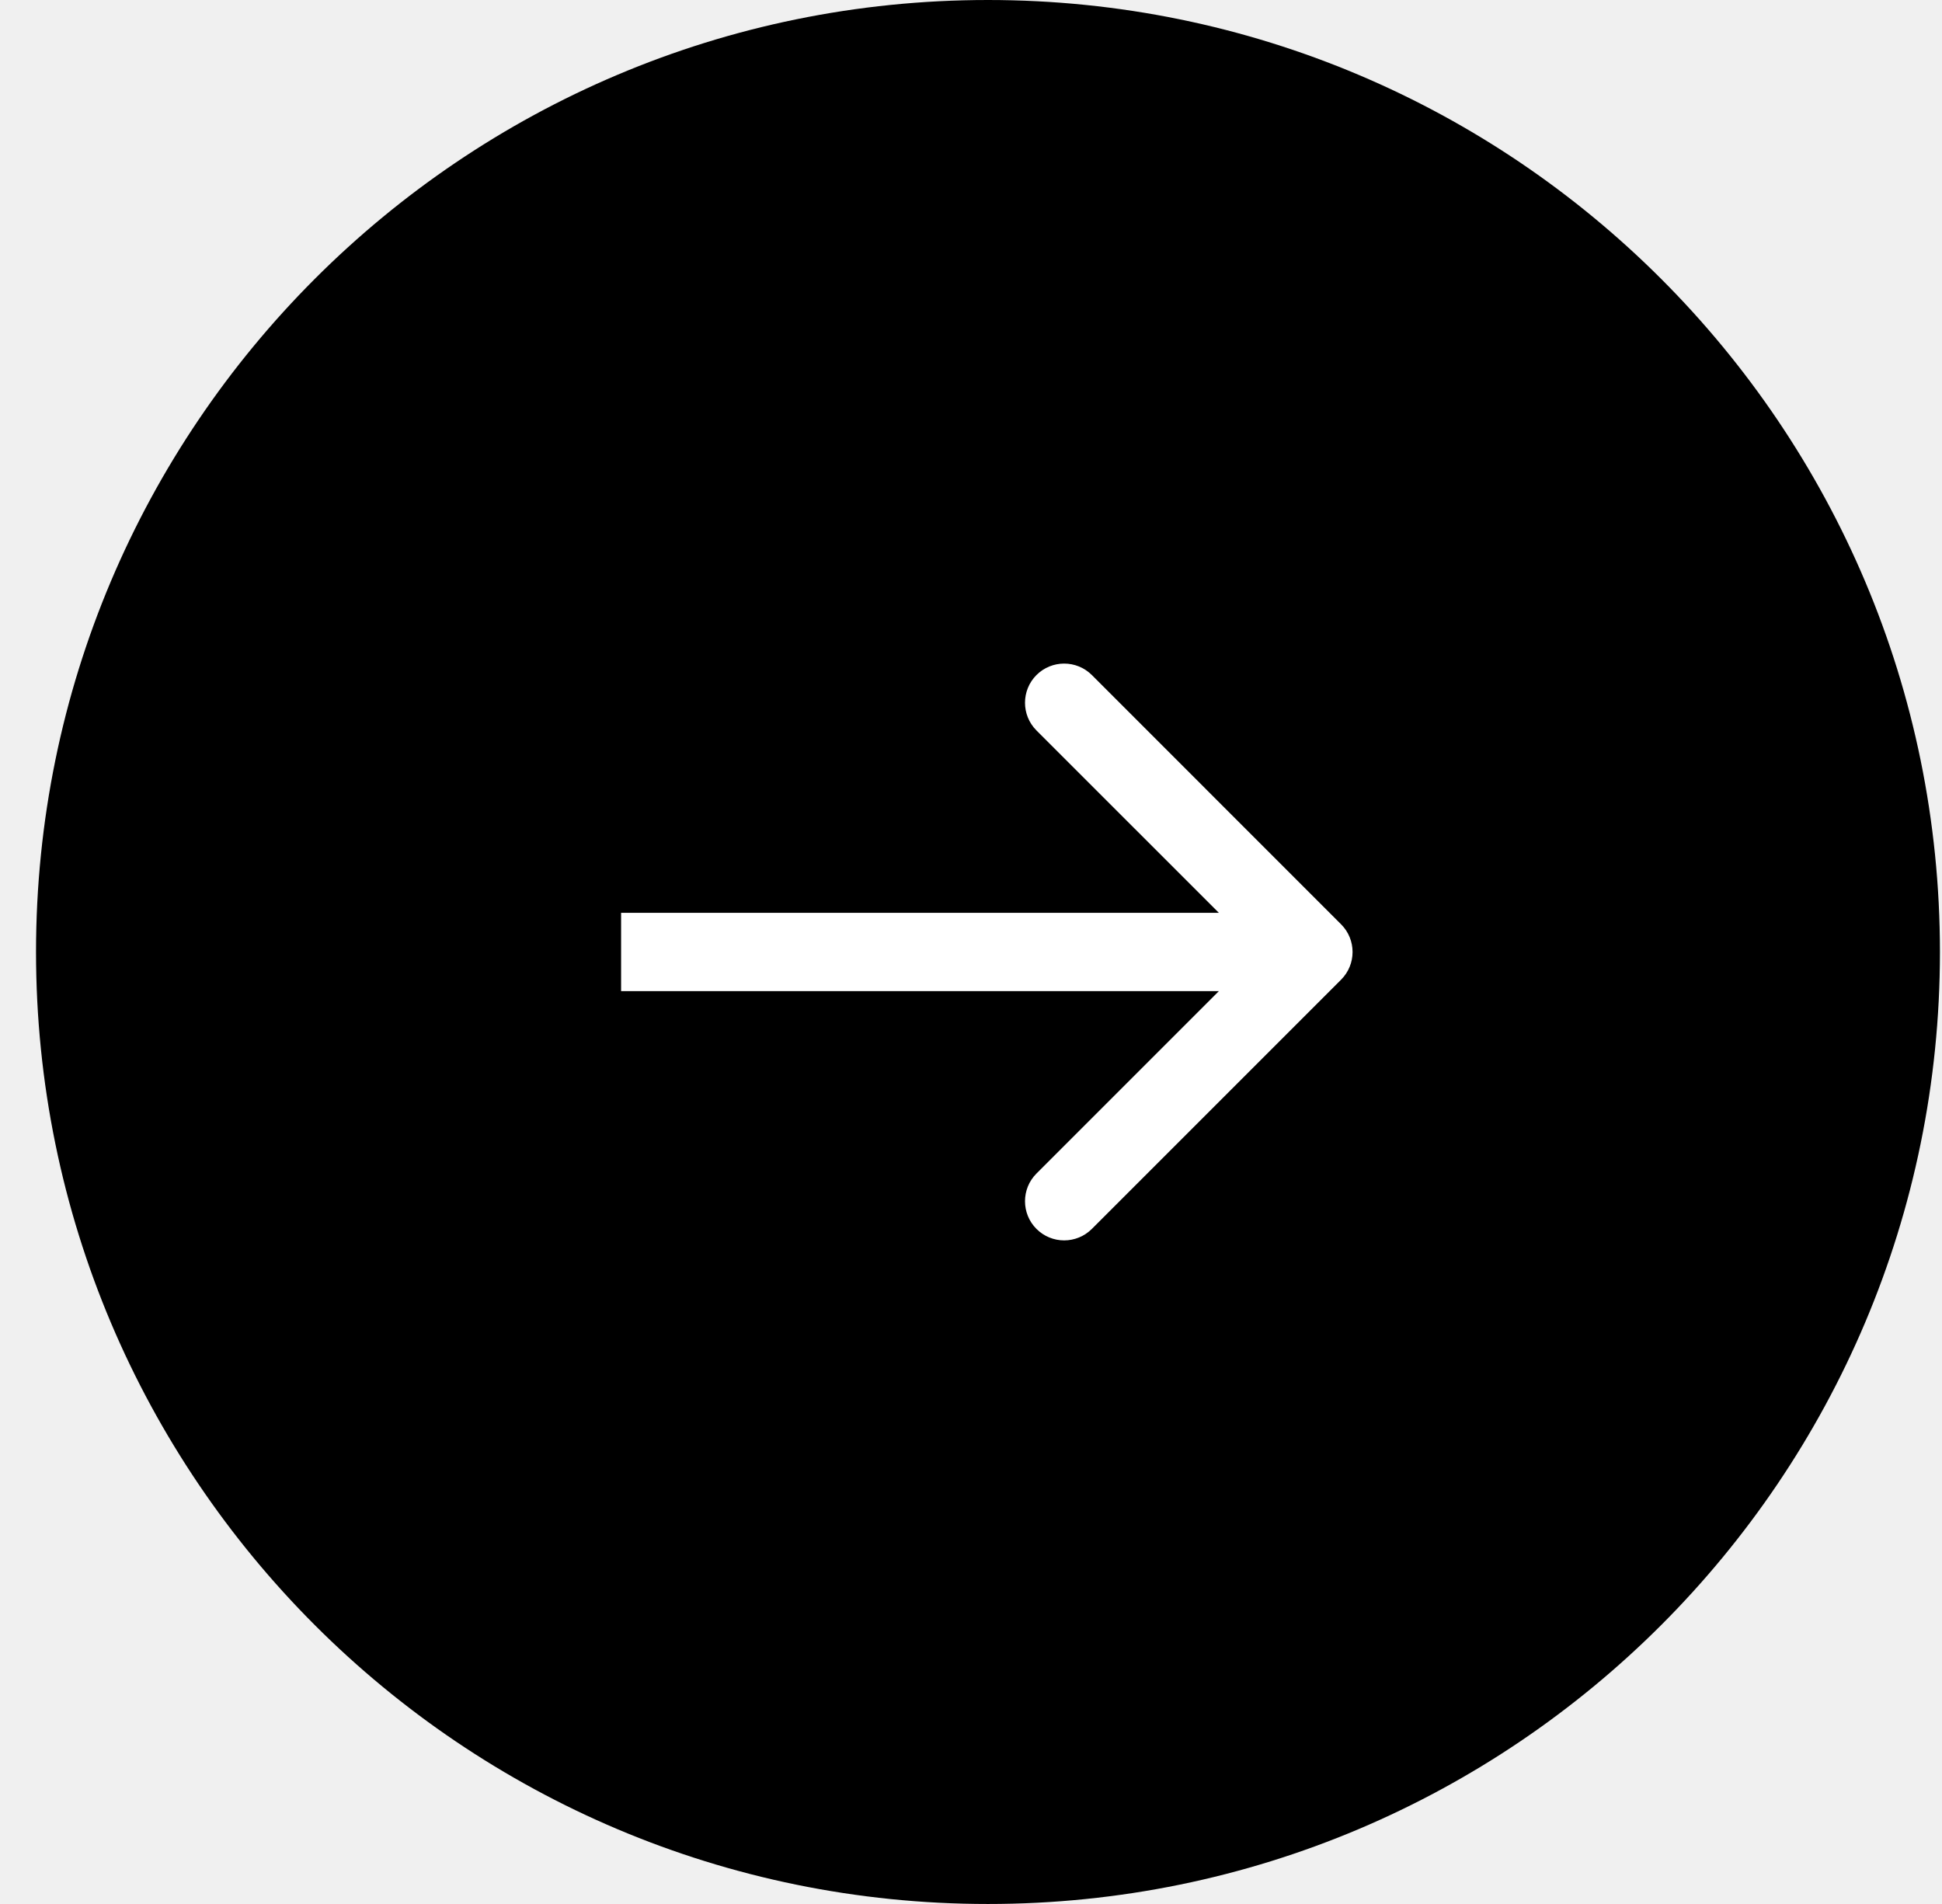
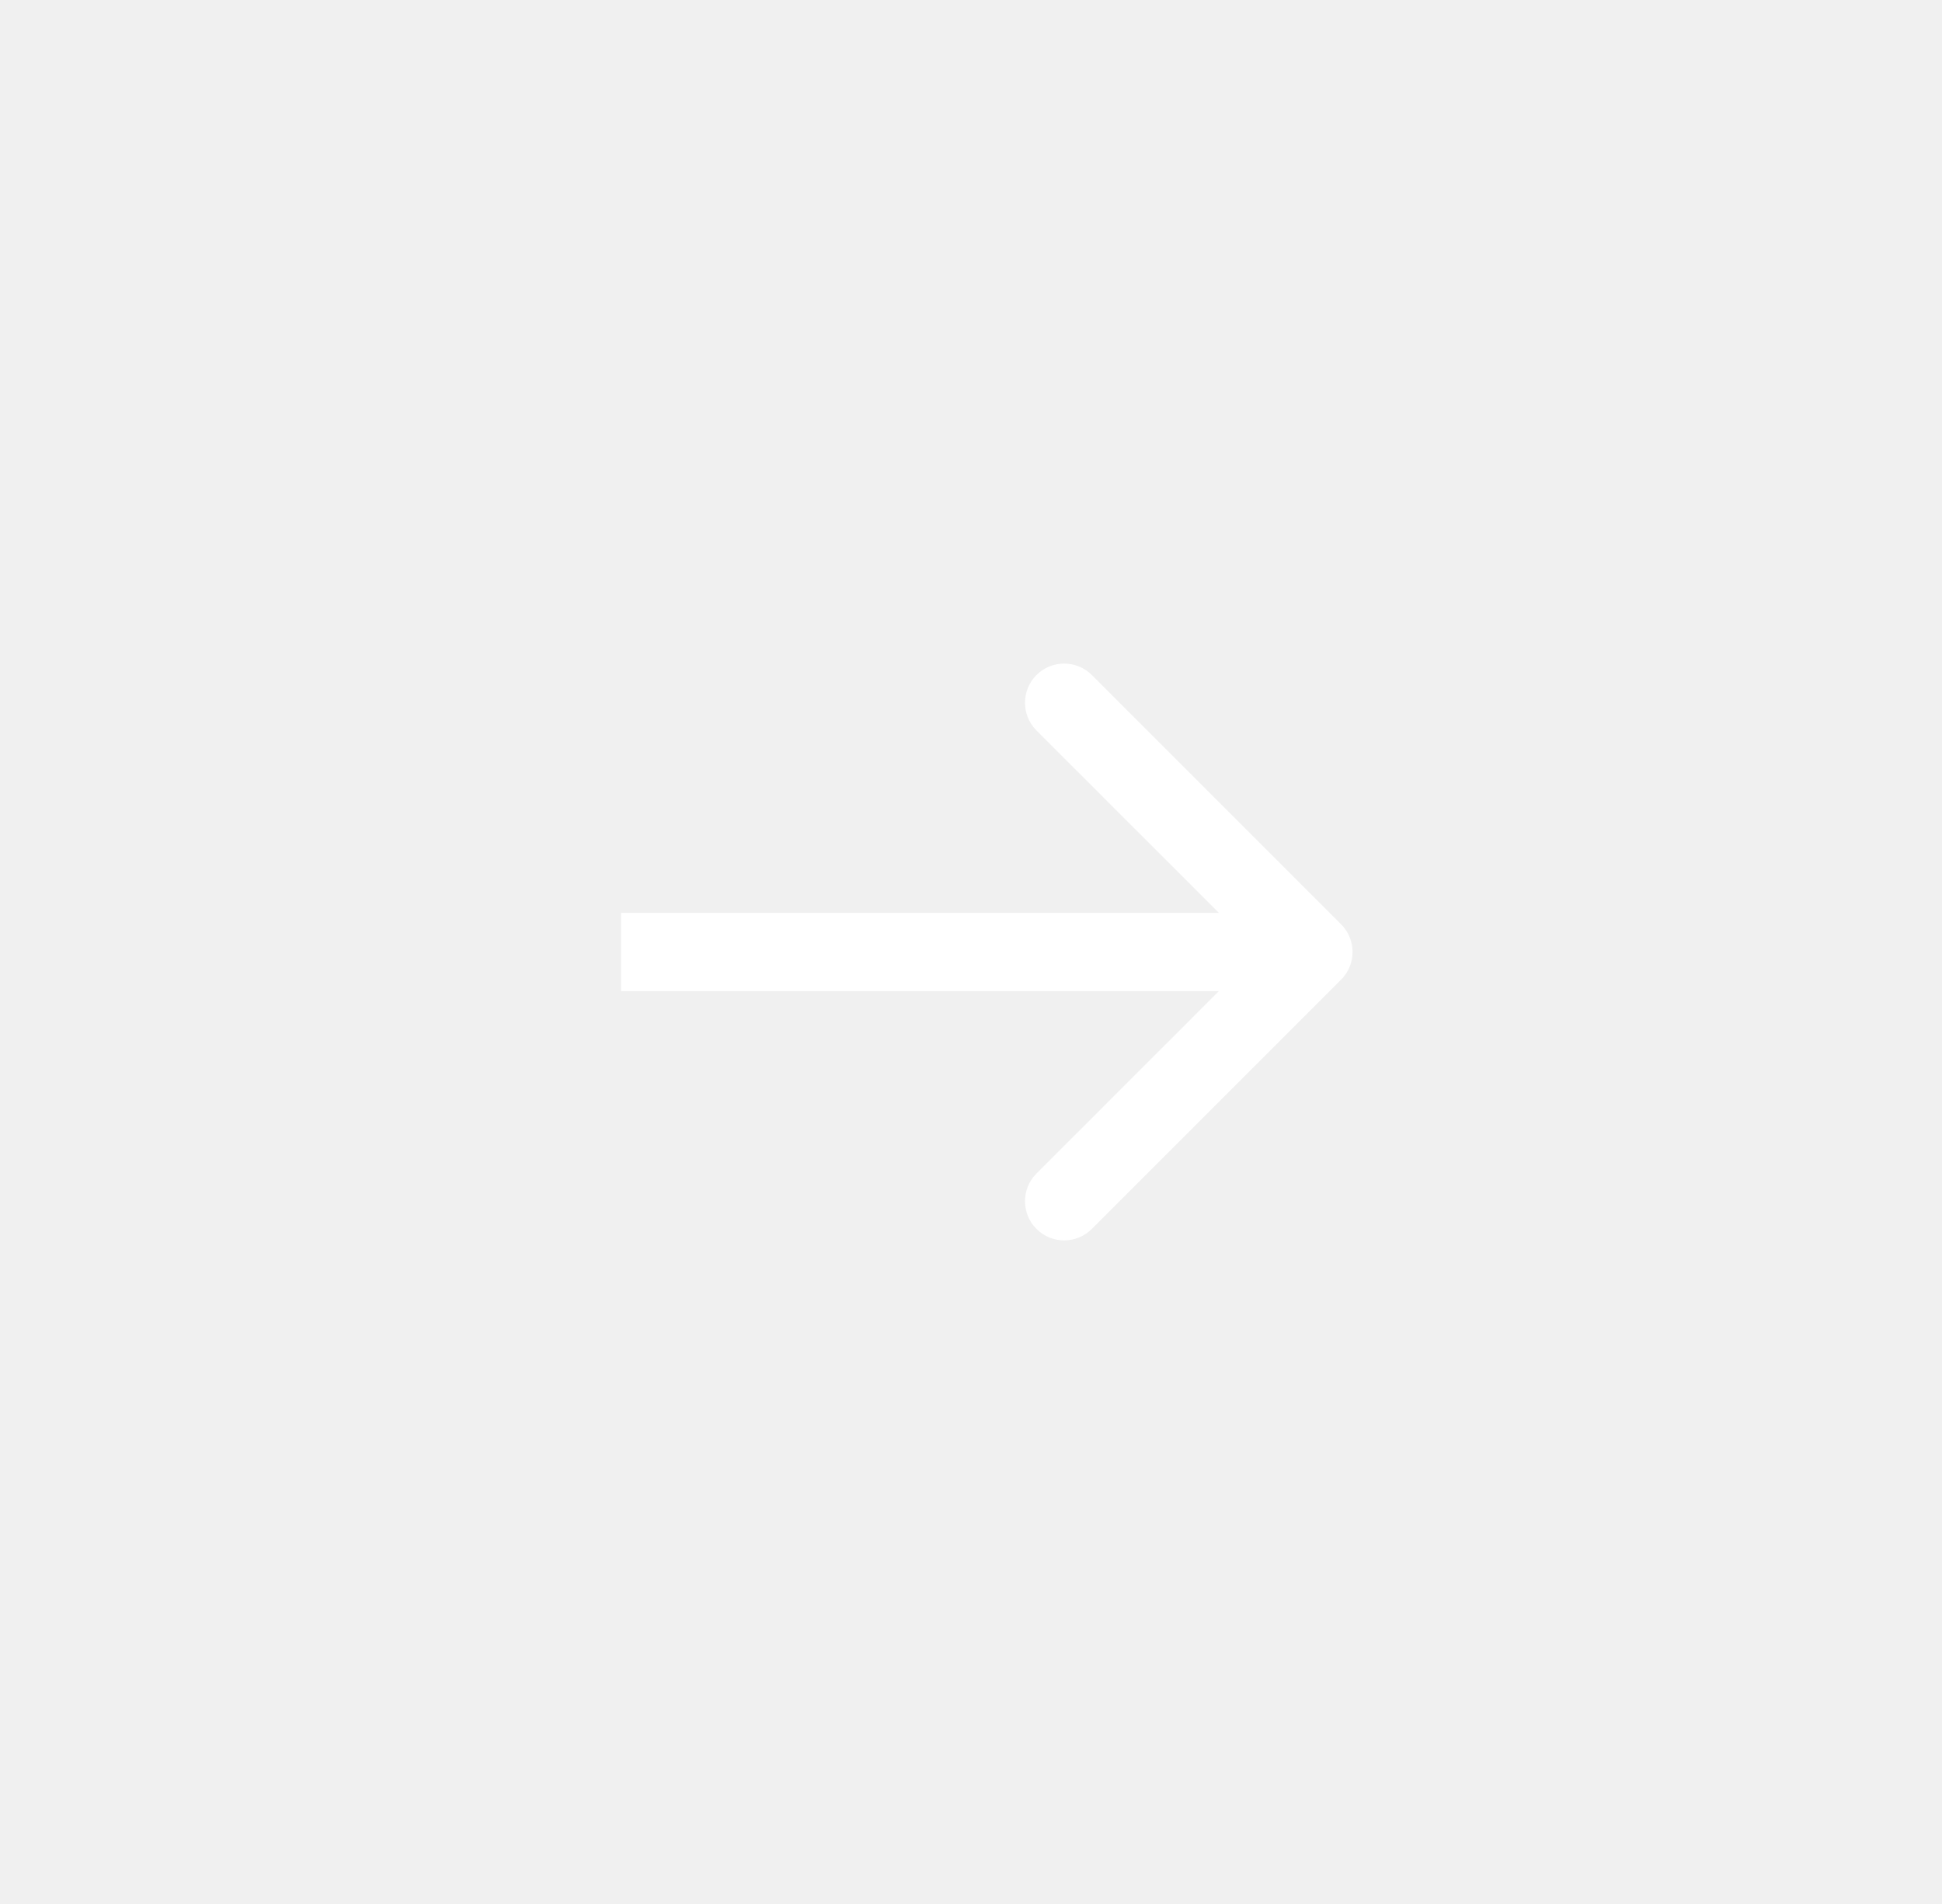
<svg xmlns="http://www.w3.org/2000/svg" width="51" height="50" viewBox="0 0 51 50" fill="none">
-   <rect x="0.946" width="50" height="50" rx="25" fill="black" />
  <path d="M35.219 24.273C35.621 24.674 35.621 25.326 35.219 25.727L28.674 32.272C28.272 32.674 27.621 32.674 27.219 32.272C26.818 31.871 26.818 31.219 27.219 30.818L32.009 26.028H16.311V23.971H32.009L27.219 19.182C26.818 18.78 26.818 18.129 27.219 17.727C27.621 17.326 28.272 17.326 28.674 17.727L35.219 24.273Z" fill="white" />
</svg>
